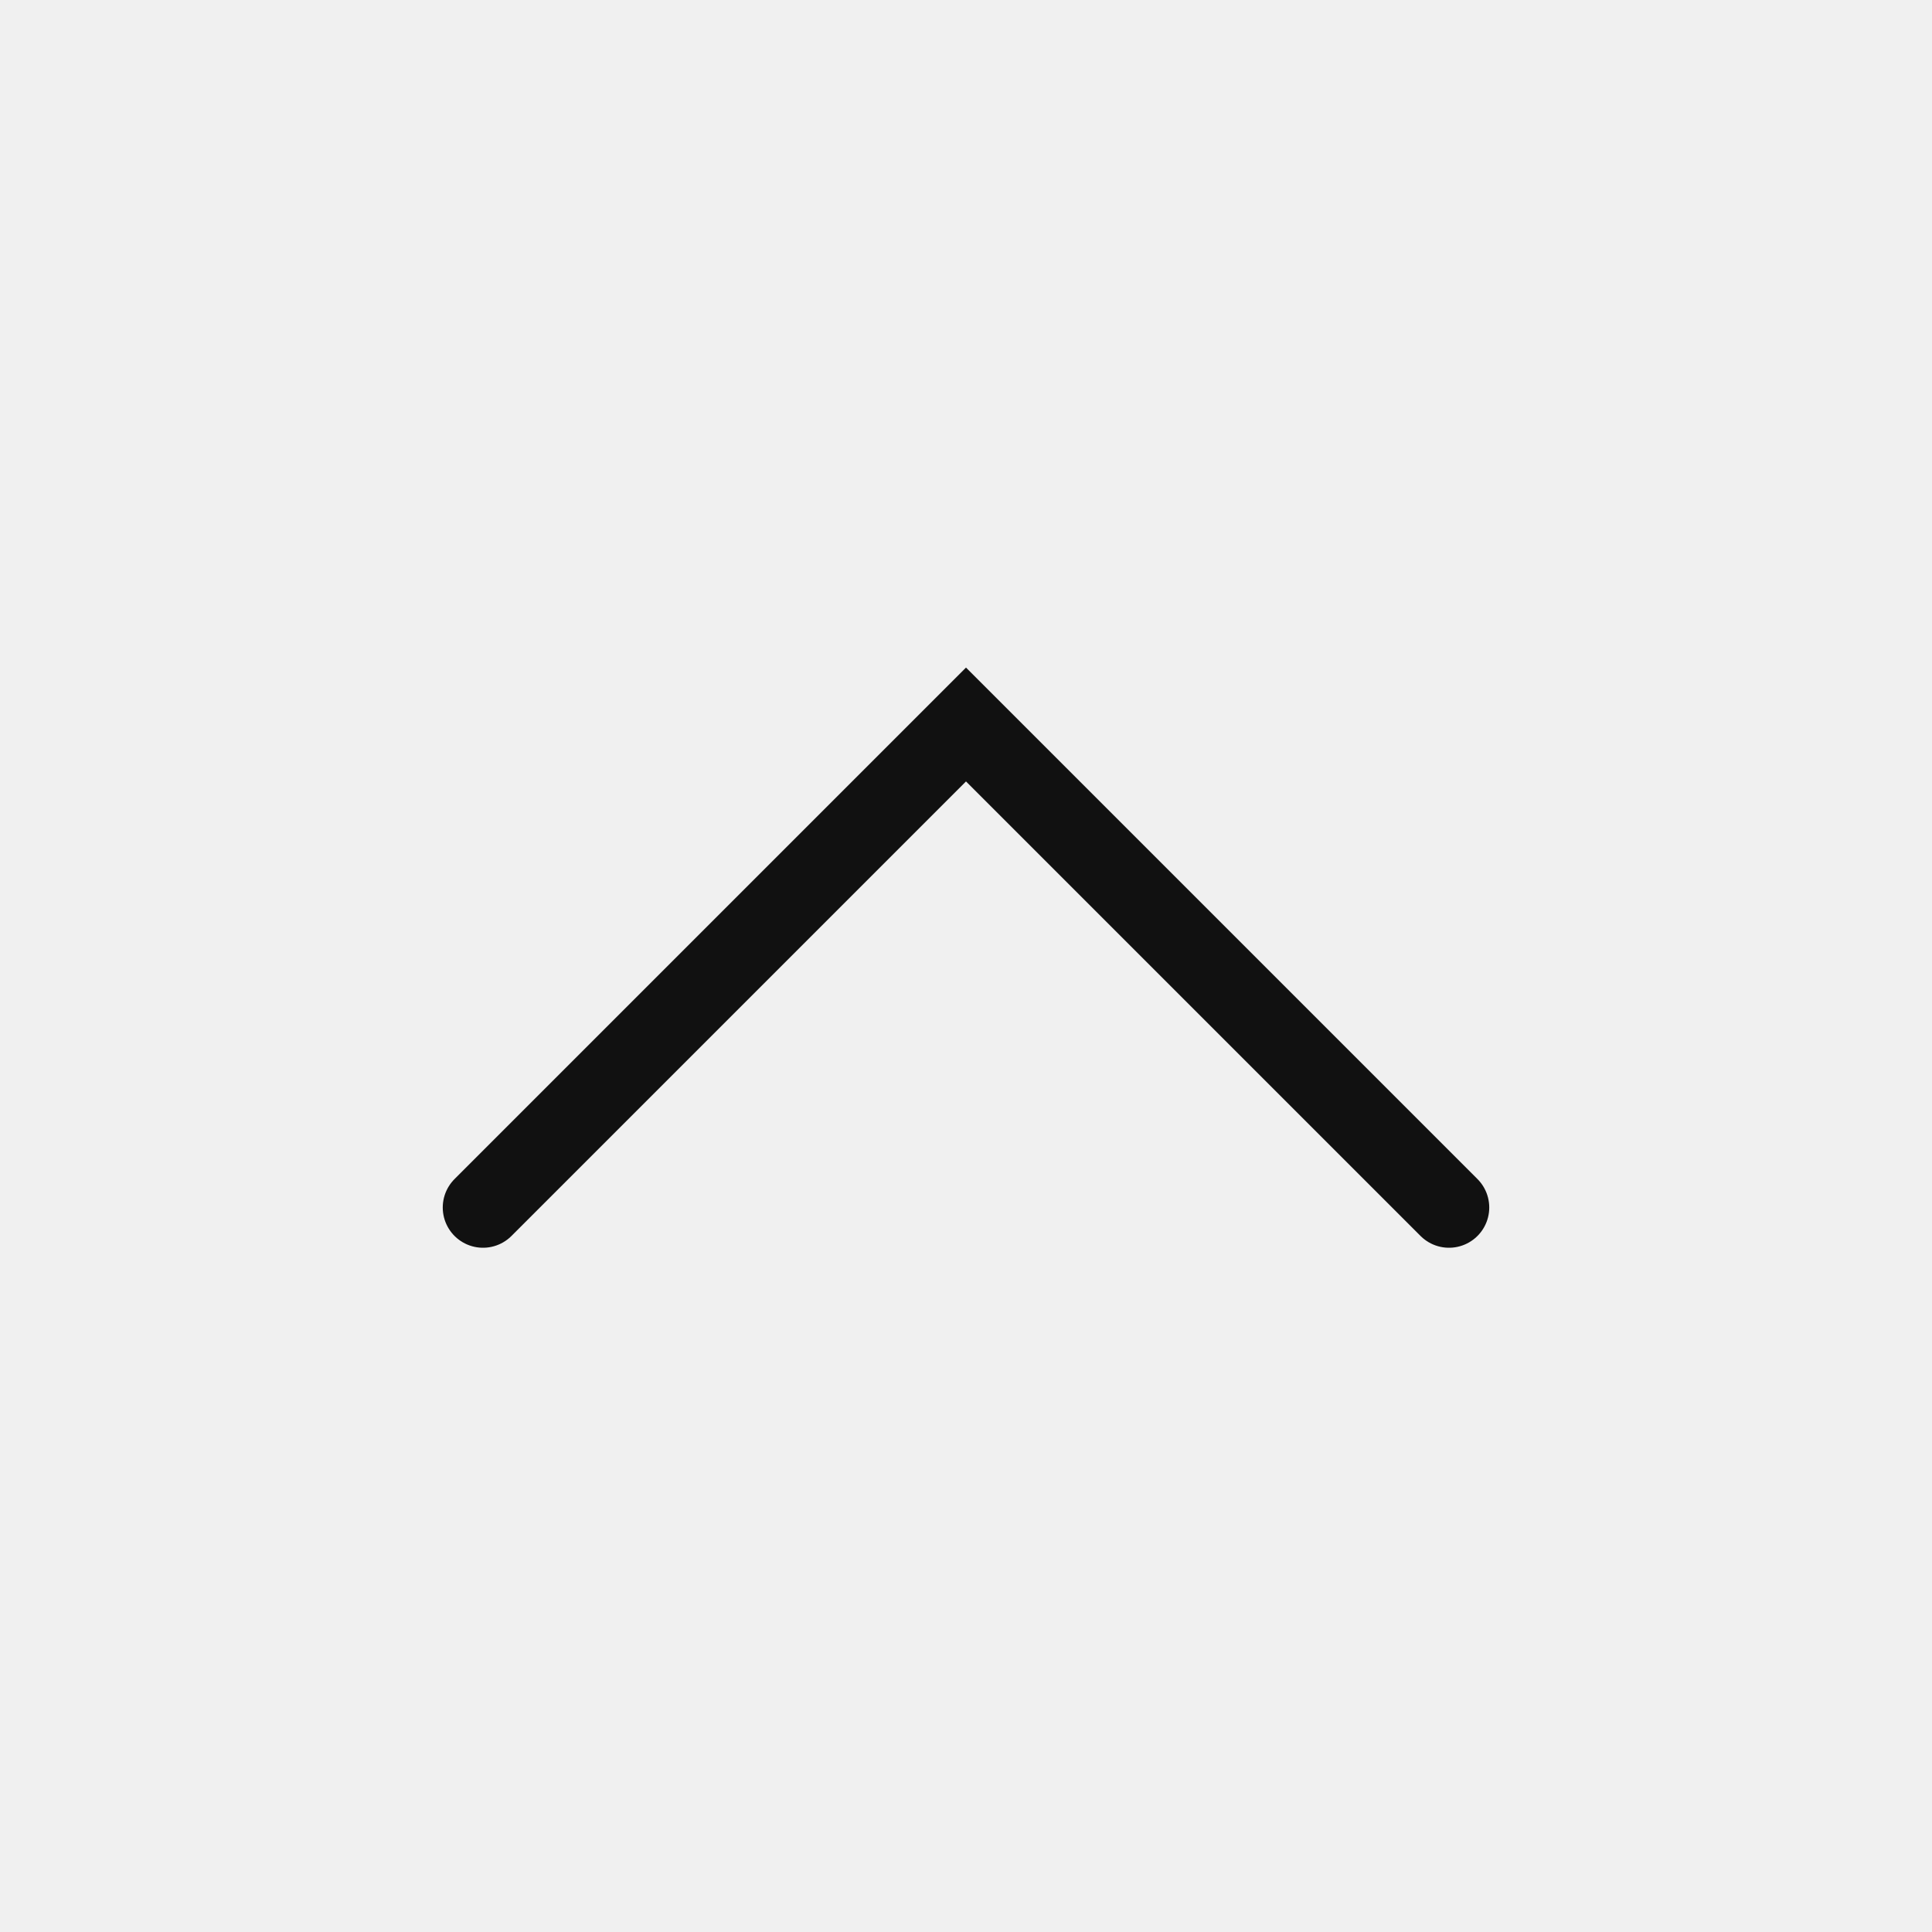
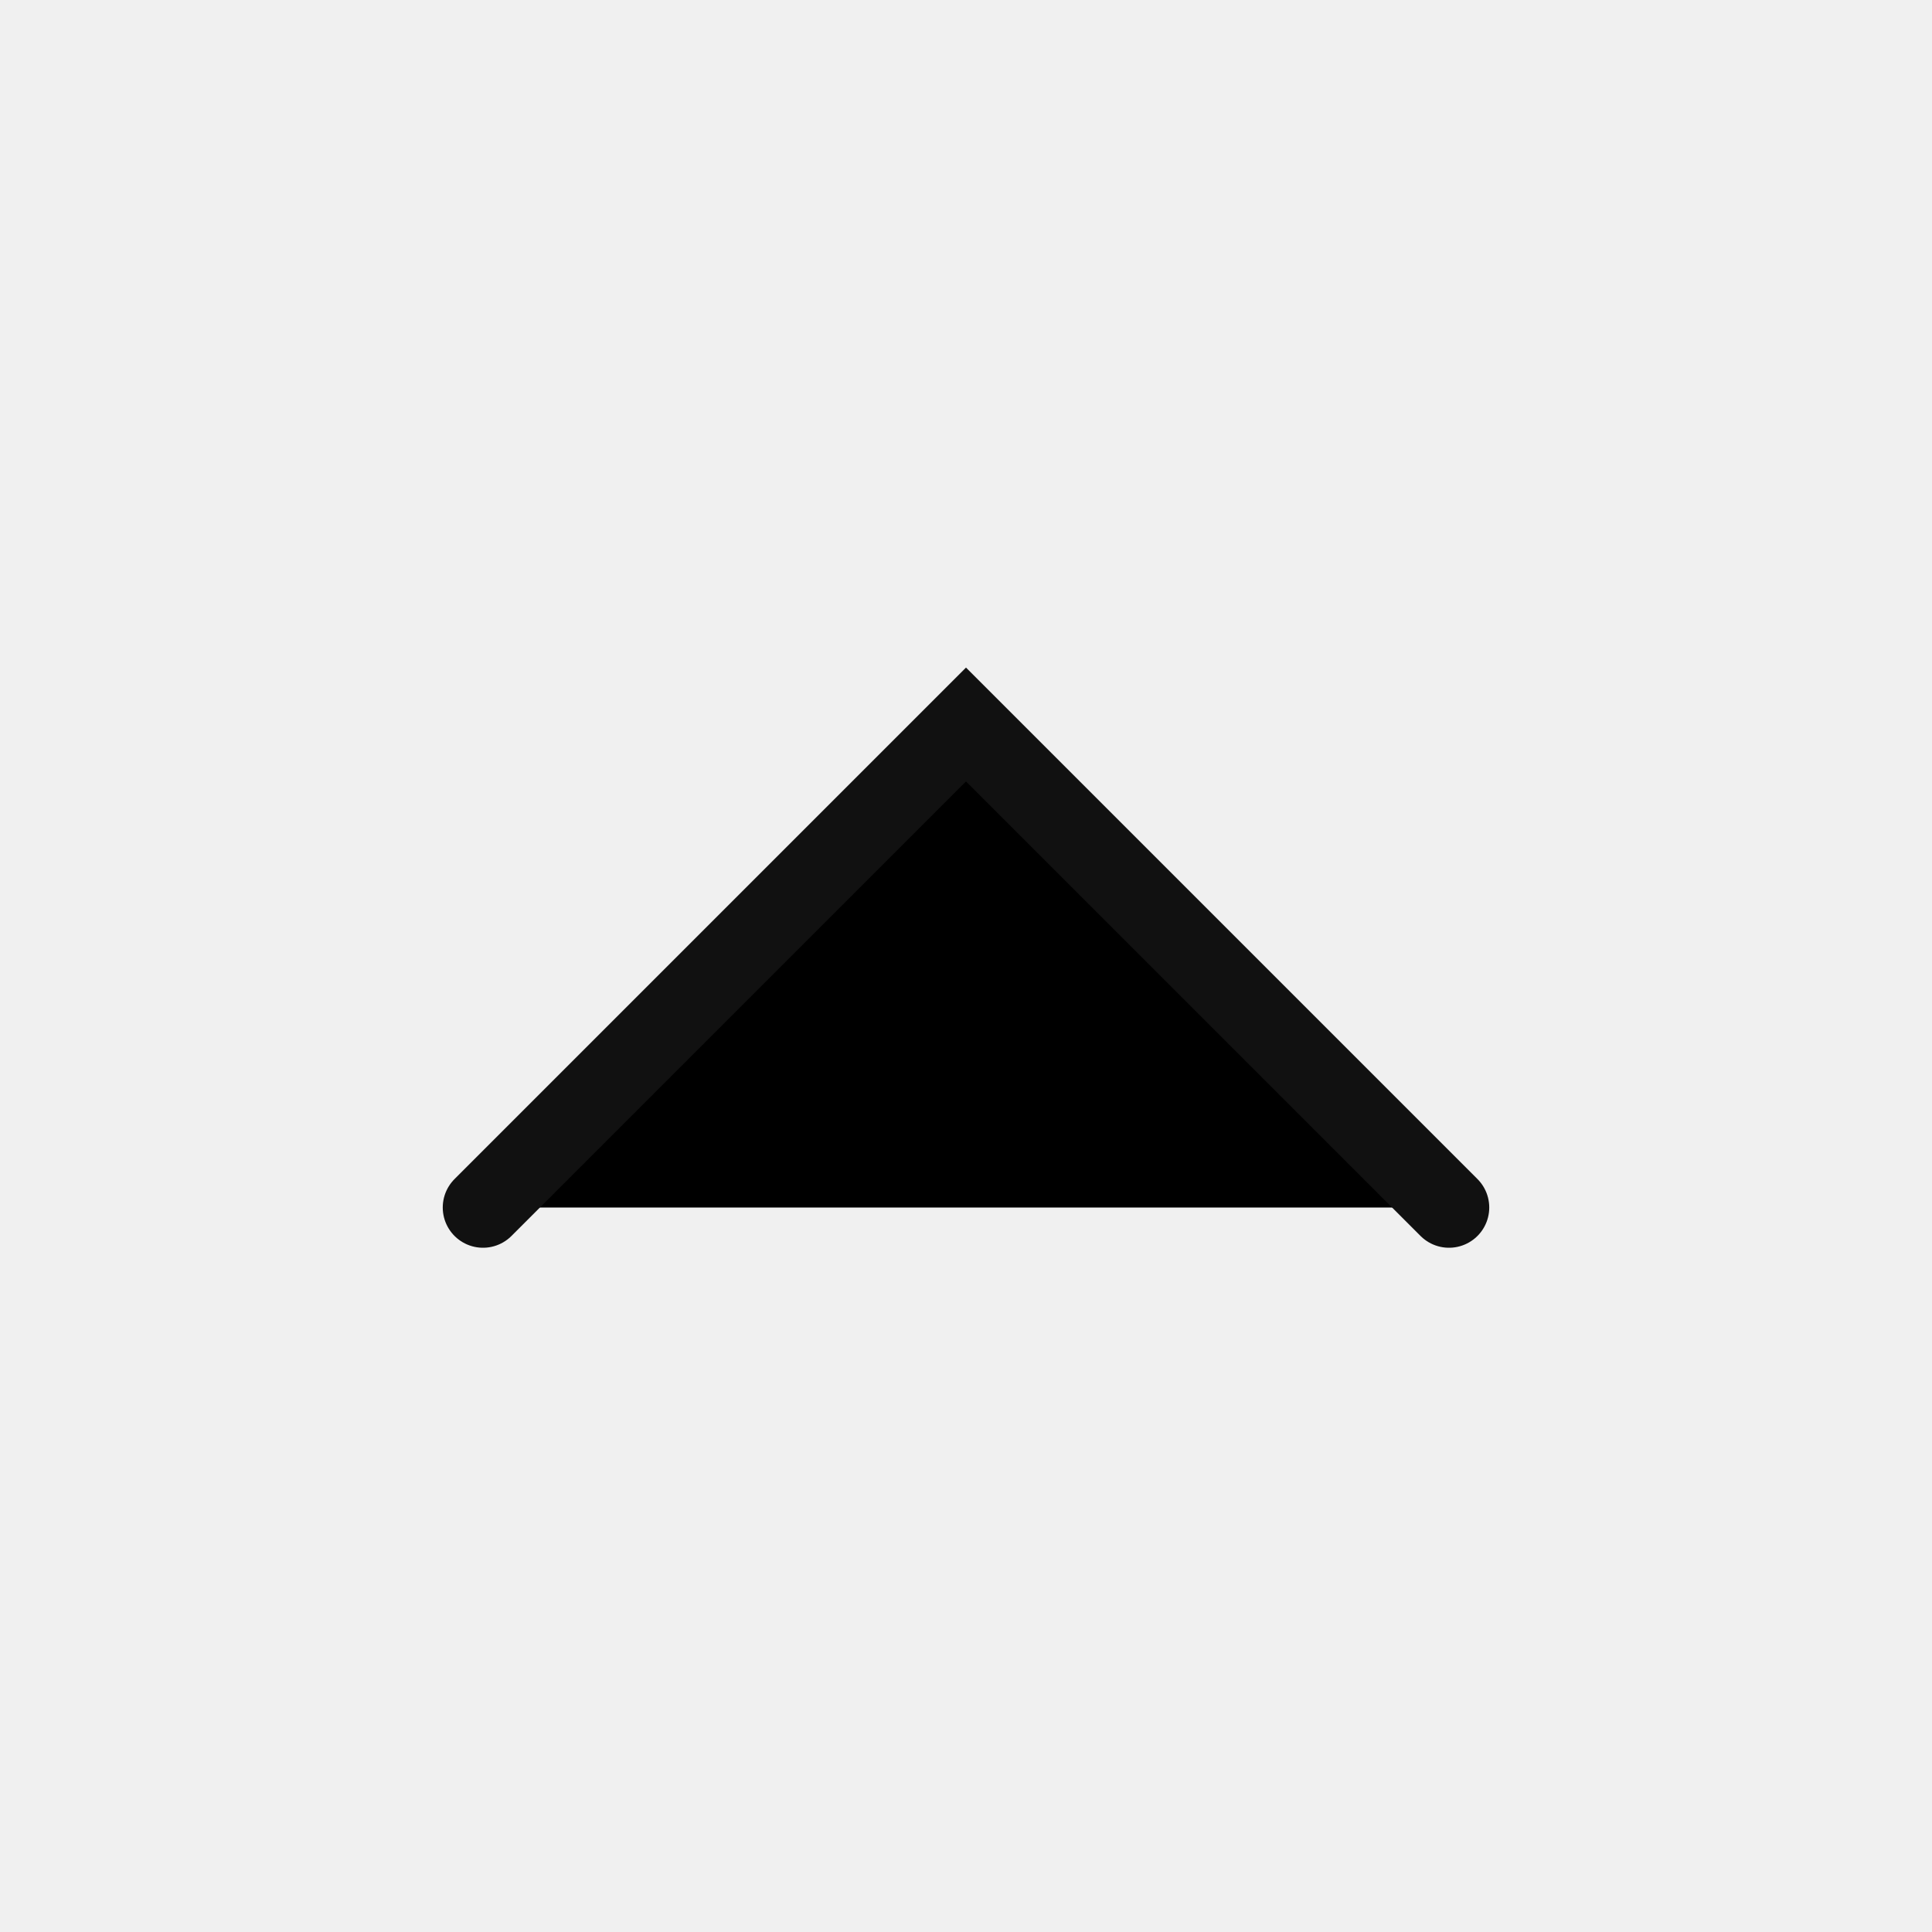
- <svg xmlns="http://www.w3.org/2000/svg" viewBox="0 0 24 24" fill="none">
+ <svg xmlns="http://www.w3.org/2000/svg" viewBox="0 0 24 24">
  <g clip-path="url(#clip0_49_4340)">
    <path d="M18 15L12 9L6 15" stroke="#111111" stroke-linecap="round" />
  </g>
  <defs>
    <clipPath id="clip0_49_4340">
      <rect width="24" height="24" fill="white" />
    </clipPath>
  </defs>
</svg>
